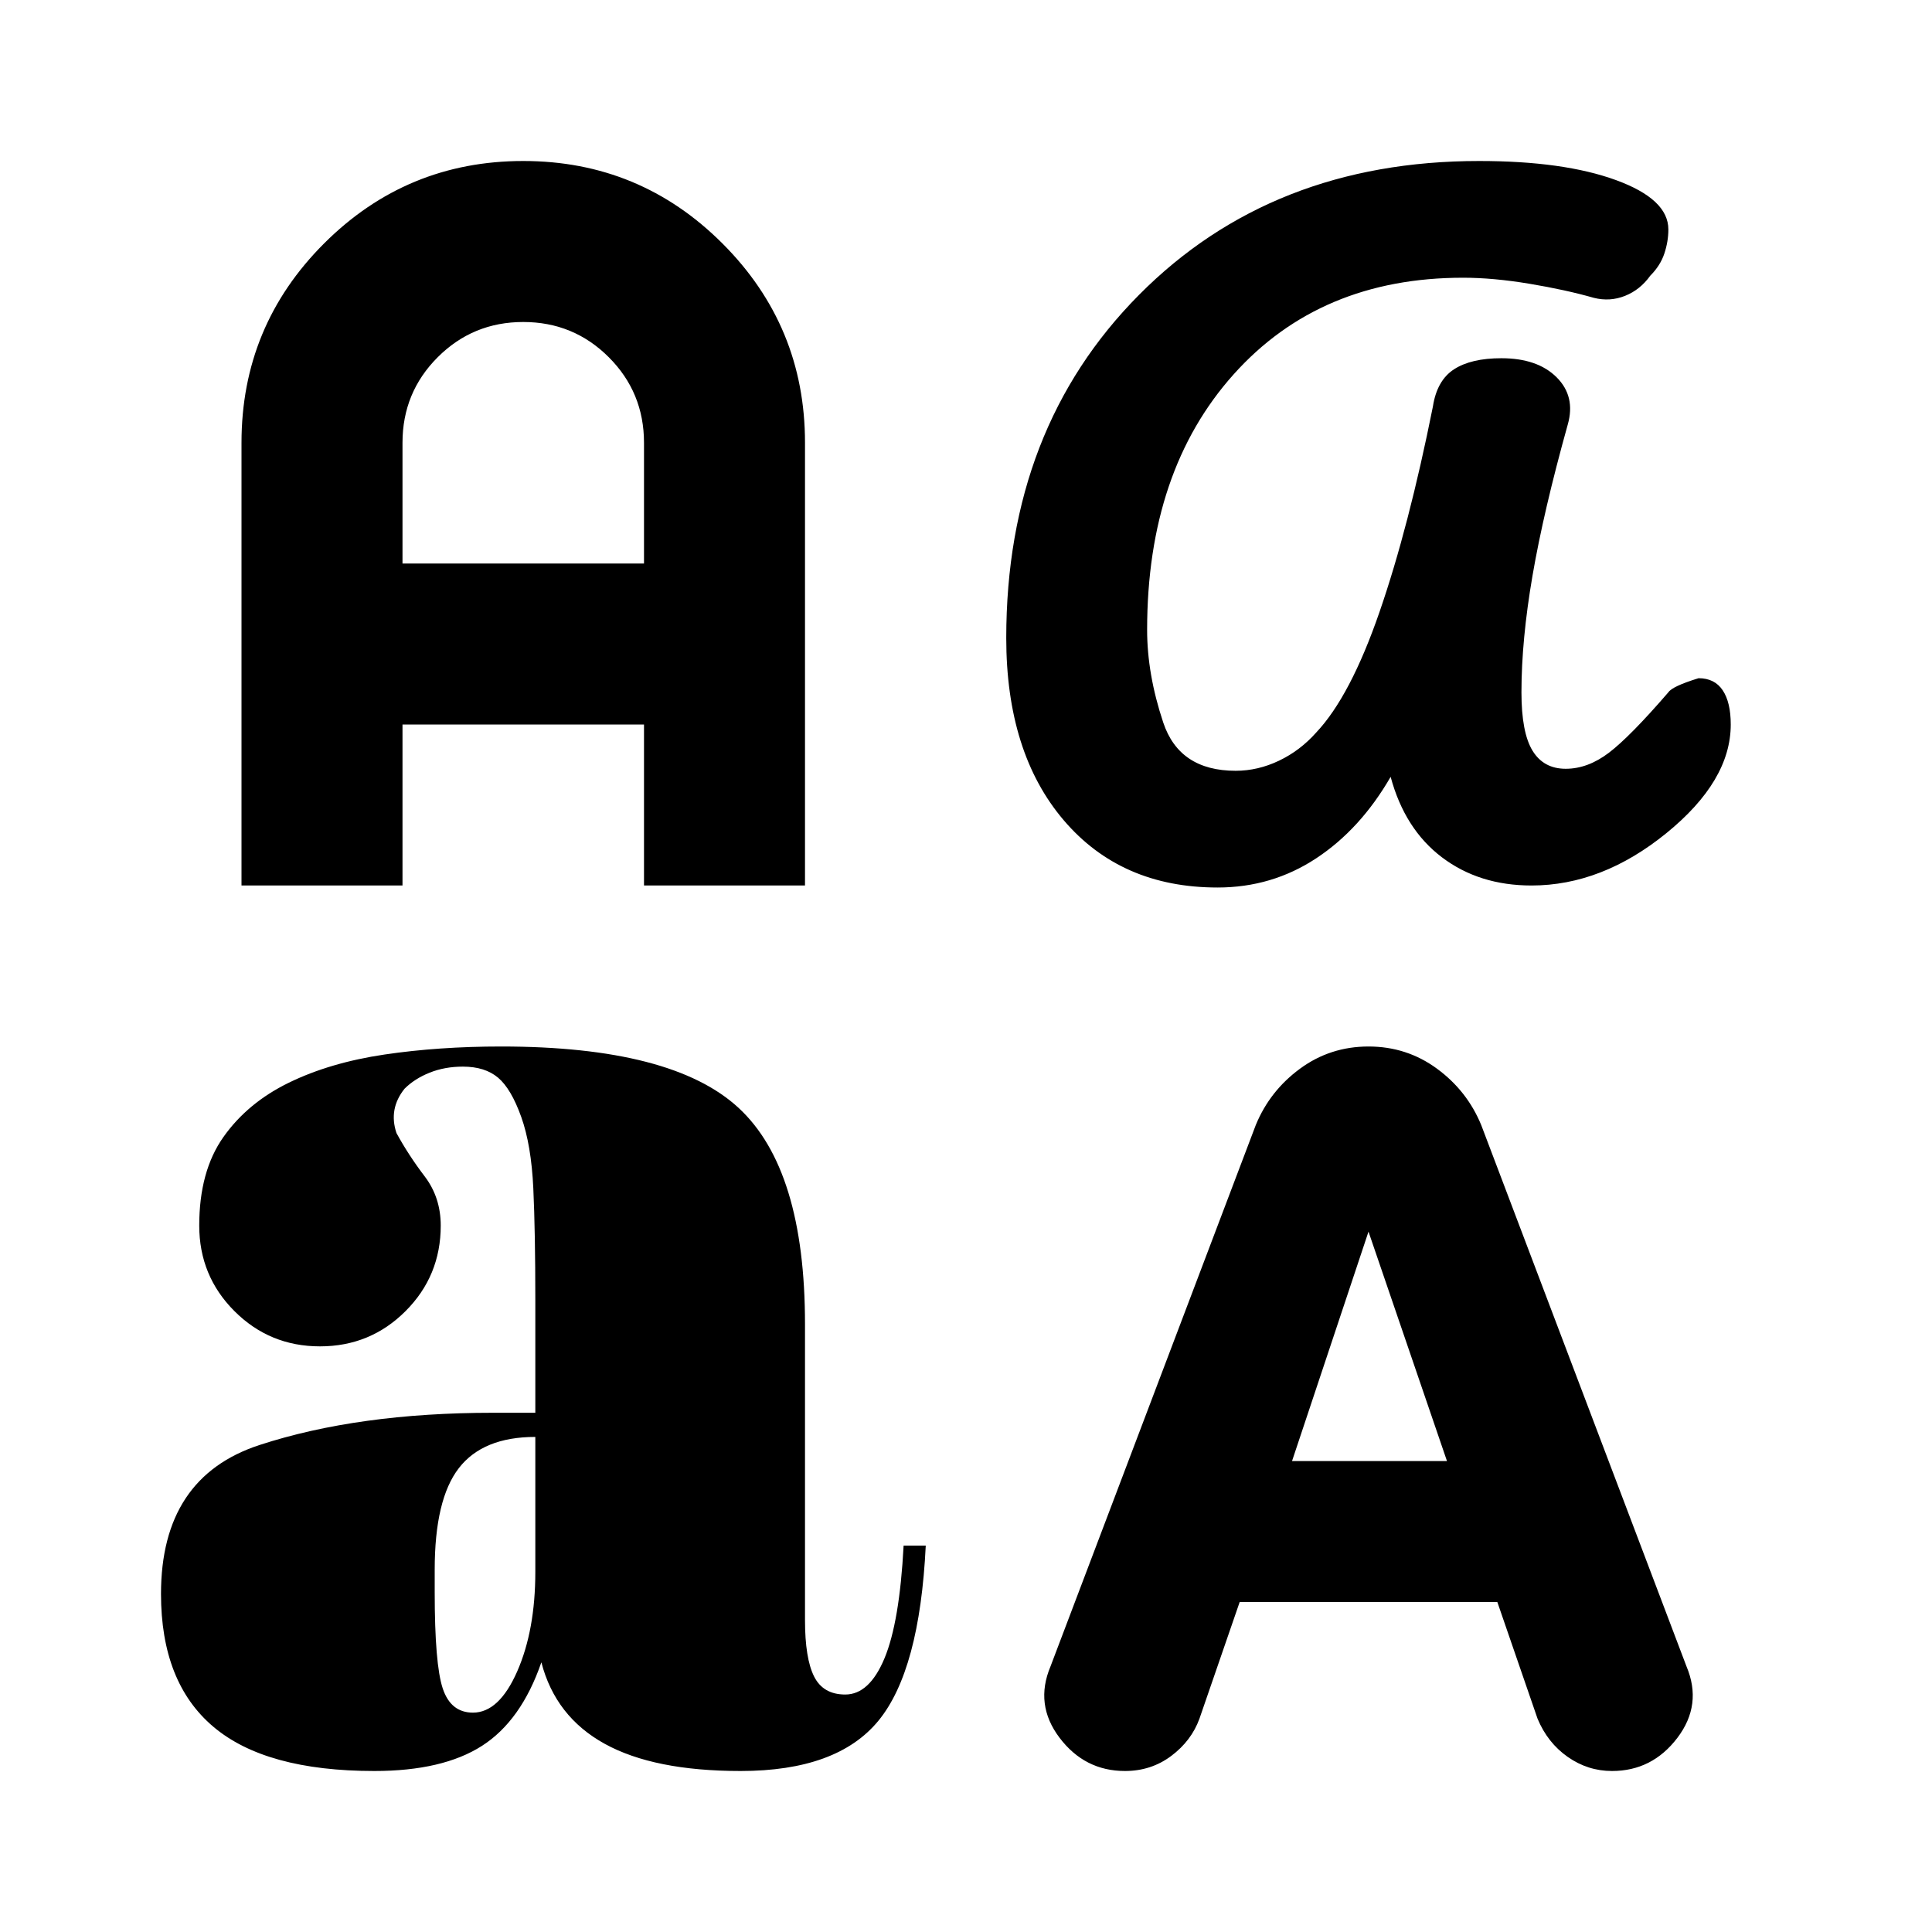
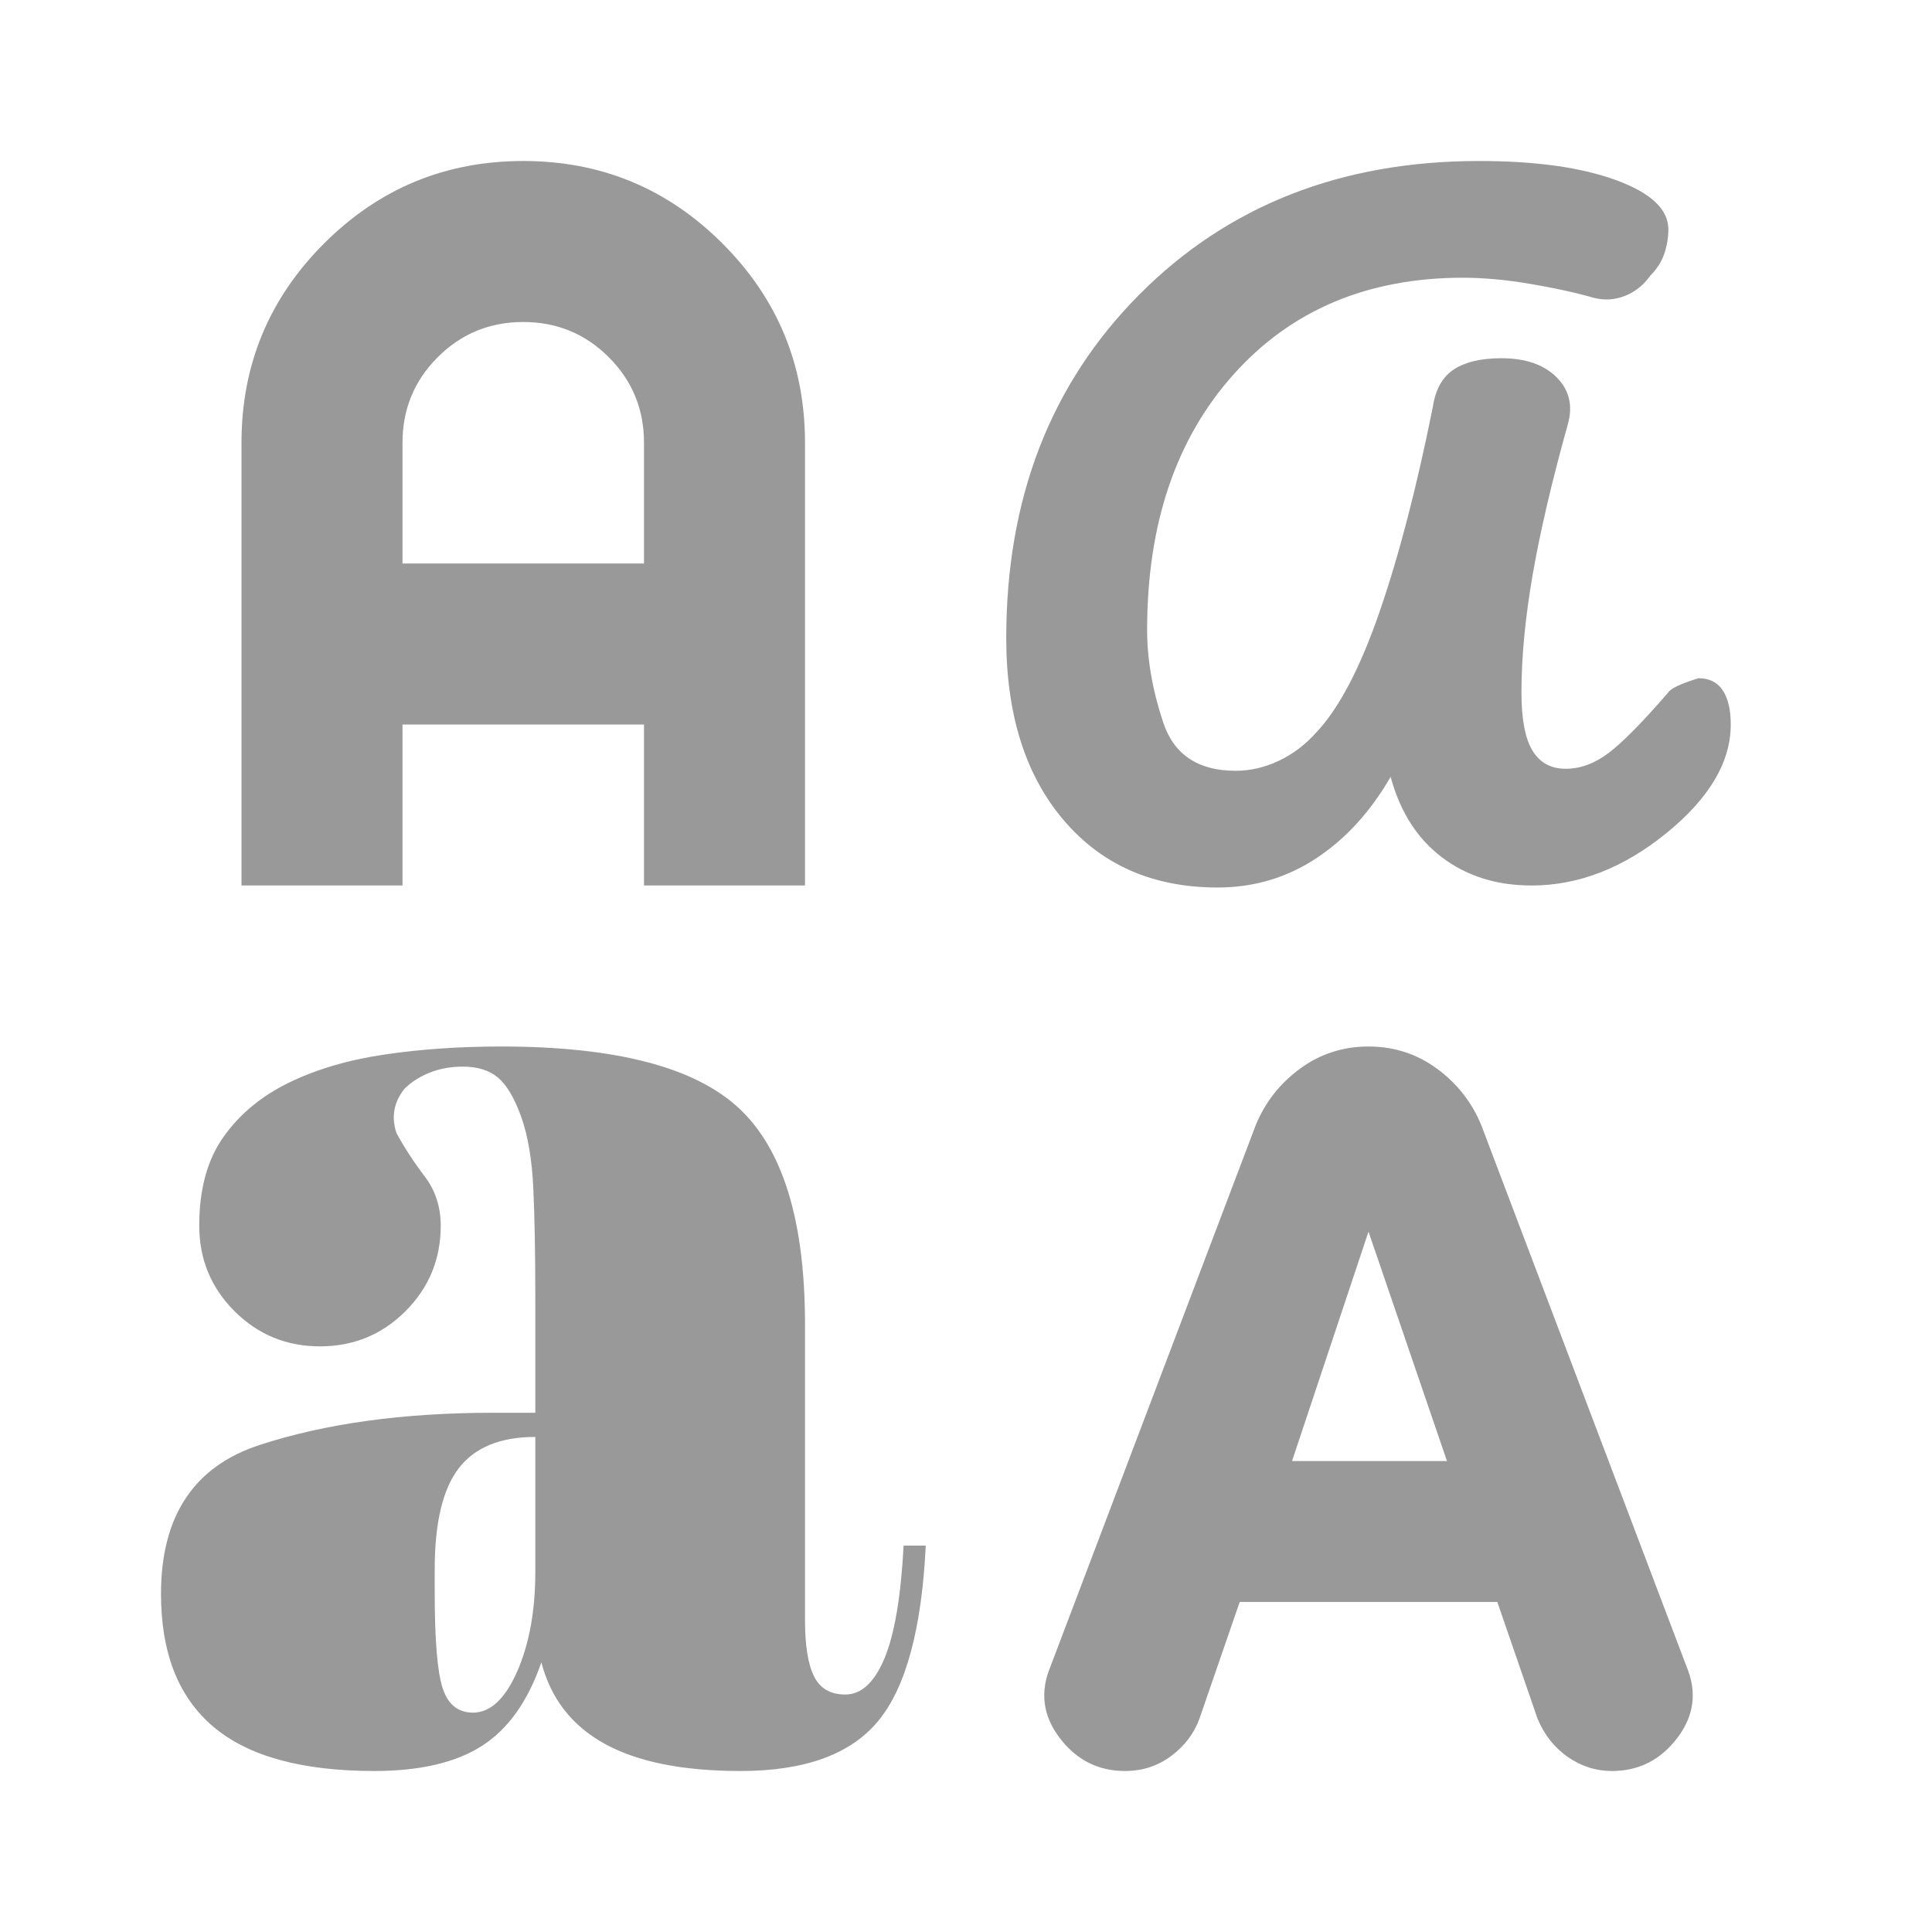
- <svg xmlns="http://www.w3.org/2000/svg" height="24px" viewBox="0 -960 960 960" width="24px" fill="999999">
+ <svg xmlns="http://www.w3.org/2000/svg" height="24px" viewBox="0 -960 960 960" width="24px" fill="#999999">
  <path d="M186-80q-54 0-80-22t-26-66q0-58 49-74t116-16h21v-56q0-34-1-55.5t-6-35.5q-5-14-11.5-19.5T230-430q-9 0-16.5 3t-12.5 8q-4 5-5 10.5t1 11.5q6 11 14 21.5t8 24.5q0 25-17.5 42.5T159-291q-25 0-42.5-17.5T99-351q0-27 12-44t32.5-27q20.5-10 47.5-14t58-4q85 0 118 30.5T400-302v147q0 19 4.5 28t15.5 9q12 0 19.5-18t9.5-56h11q-3 62-23.5 87T368-80q-43 0-67.5-13.5T269-134q-10 29-29.5 41.5T186-80Zm373 0q-20 0-32.5-16.5T522-132l102-269q7-17 22-28t34-11q19 0 34 11t22 28l102 269q8 19-4.5 35.5T801-80q-12 0-22-7t-15-19l-20-58H616l-20 58q-4 11-14 18.5T559-80Zm-324-29q13 0 22-20.5t9-49.5v-67q-26 0-38 15.5T216-180v11q0 36 4 48t15 12Zm407-125h77l-39-114-38 114Zm-37-285q-48 0-76.5-33.5T500-643q0-104 66-170.5T735-880q42 0 68 9.5t26 24.5q0 6-2 12t-7 11q-5 7-12.5 10t-15.5 1q-14-4-32-7t-33-3q-71 0-114 48t-43 127q0 22 8 46t36 24q11 0 21.5-5t18.5-14q17-18 31.5-60T712-758q2-13 10.5-18.5T746-782q18 0 27.5 9.5T779-749q-12 43-17.5 75t-5.5 58q0 20 5.5 29t16.5 9q11 0 21.5-8t29.5-30q2-3 15-7 8 0 12 6t4 17q0 28-32 54t-67 26q-26 0-44.5-14T691-574q-15 26-37 40.5T605-519Zm-485-1v-220q0-58 41-99t99-41q58 0 99 41t41 99v220h-80v-80H200v80h-80Zm80-160h120v-60q0-25-17.5-42.5T260-800q-25 0-42.5 17.5T200-740v60Z" />
</svg>
